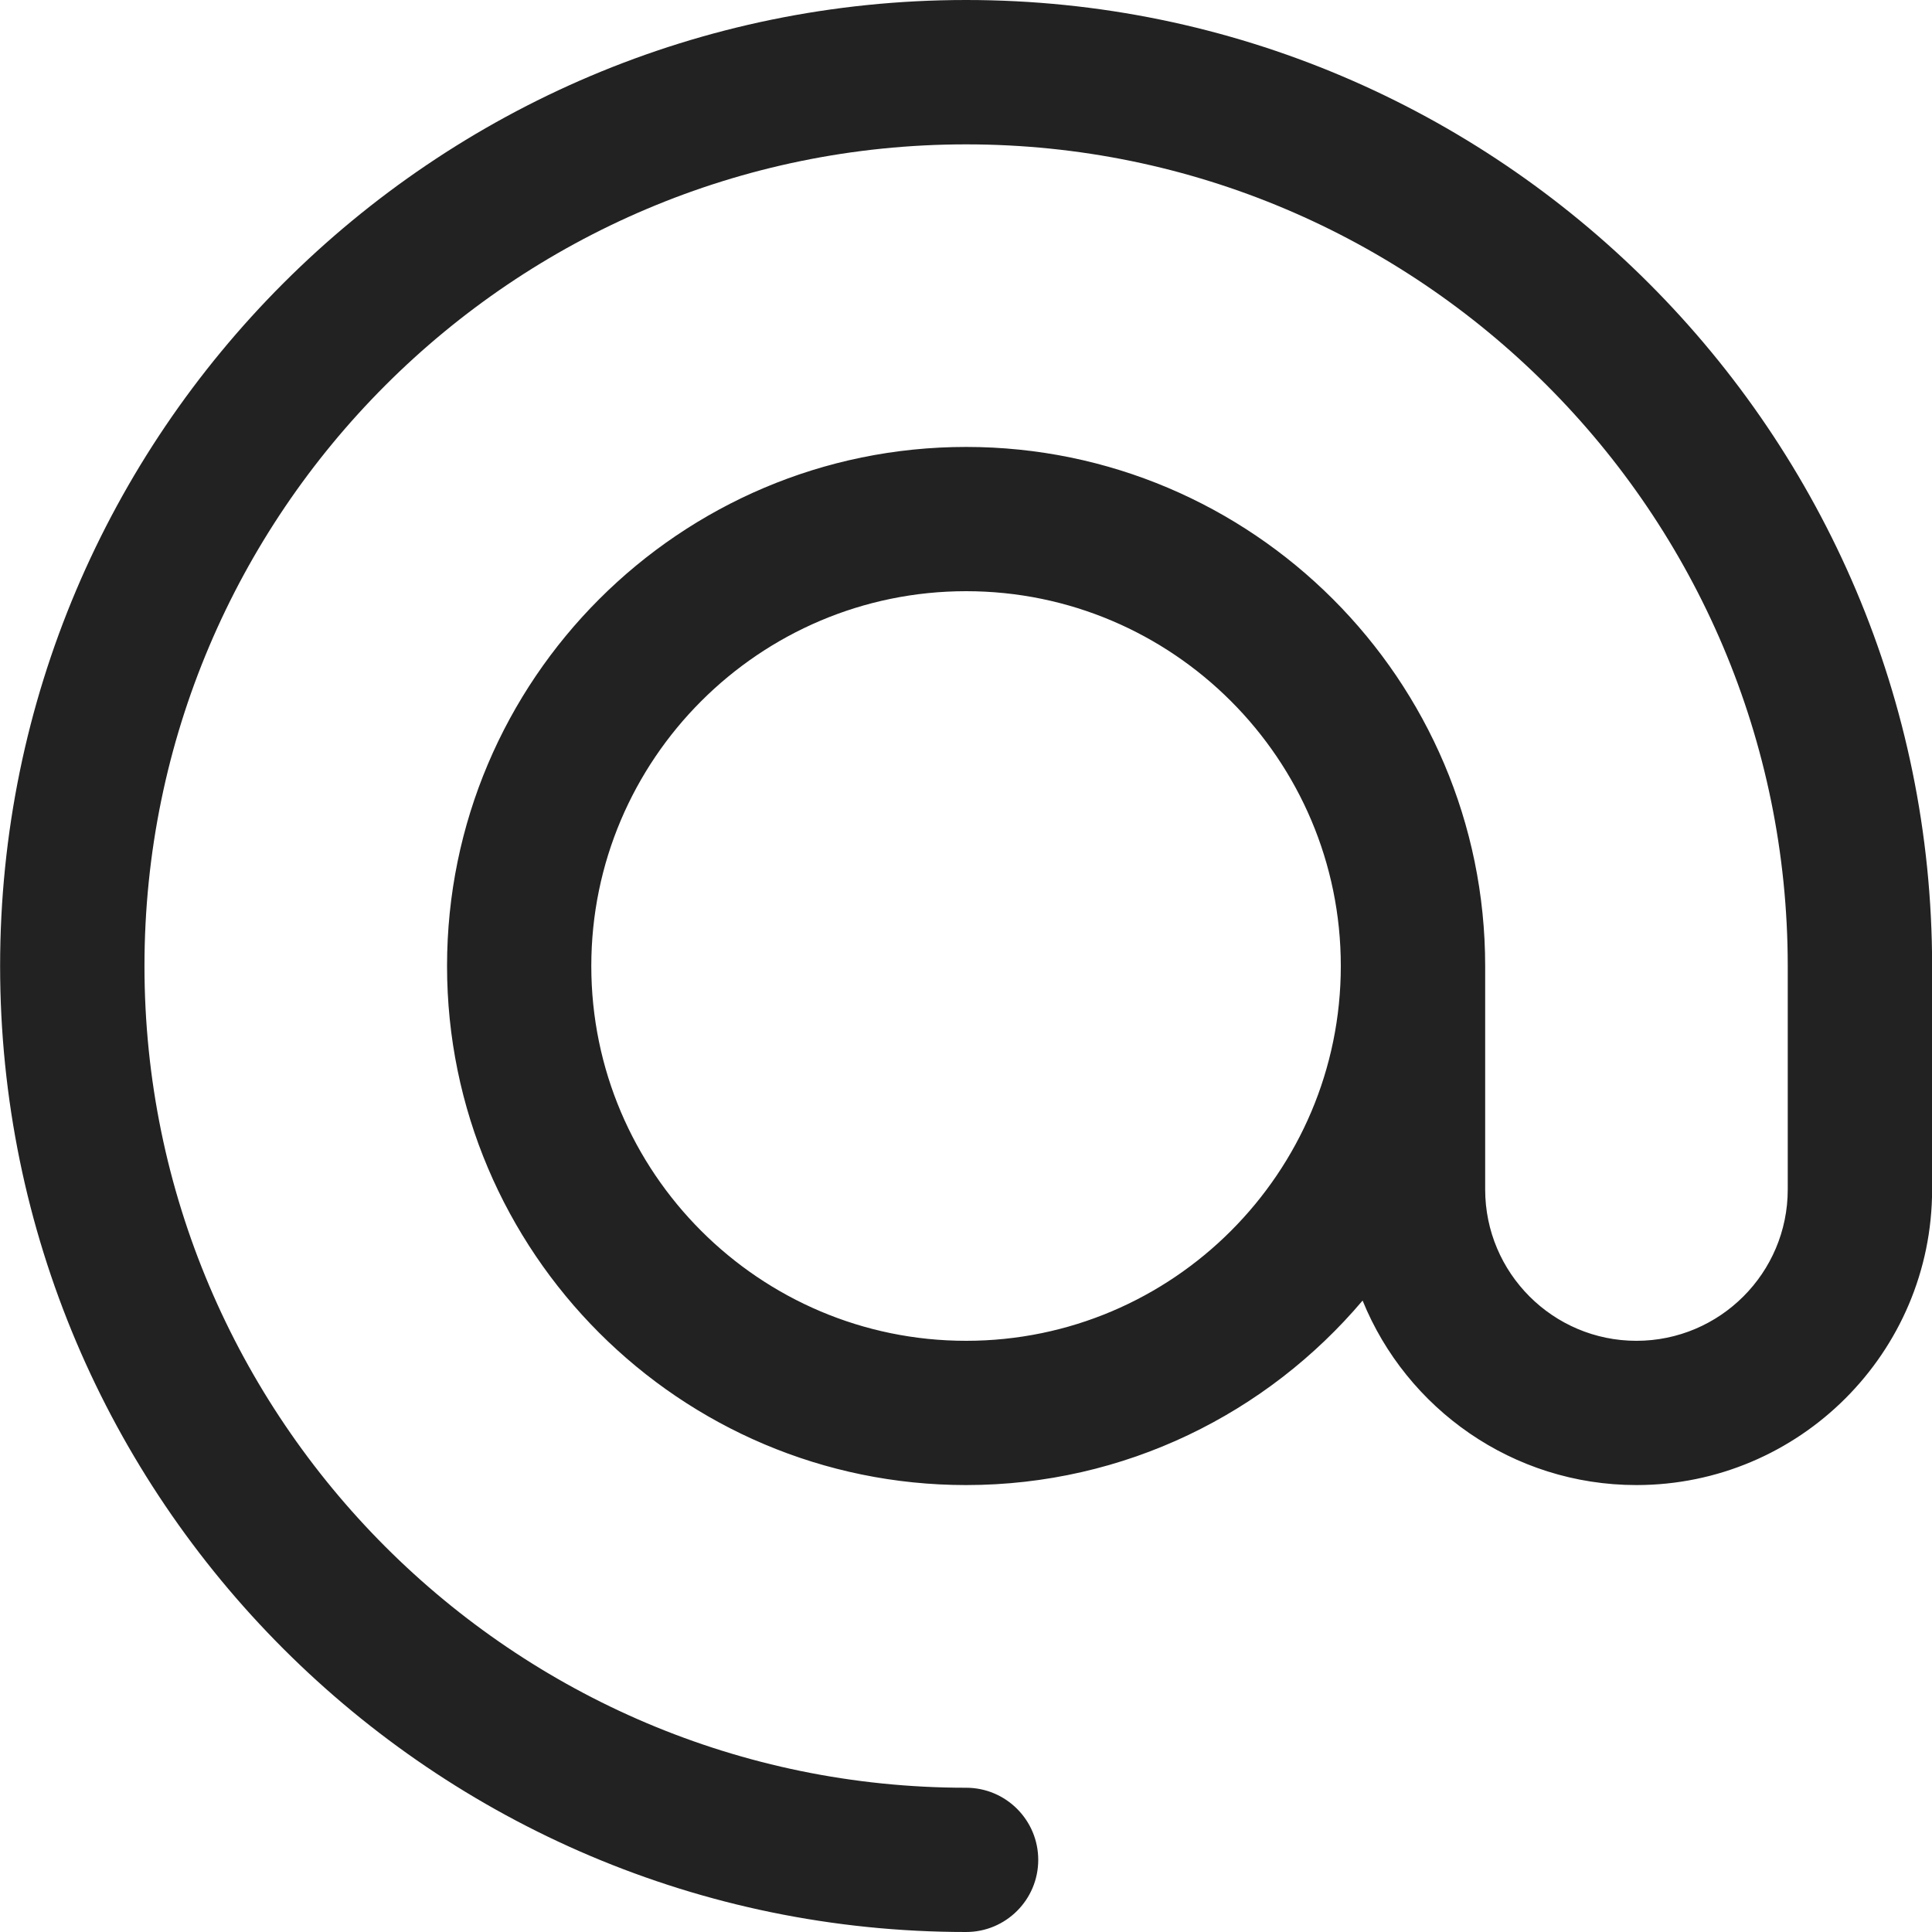
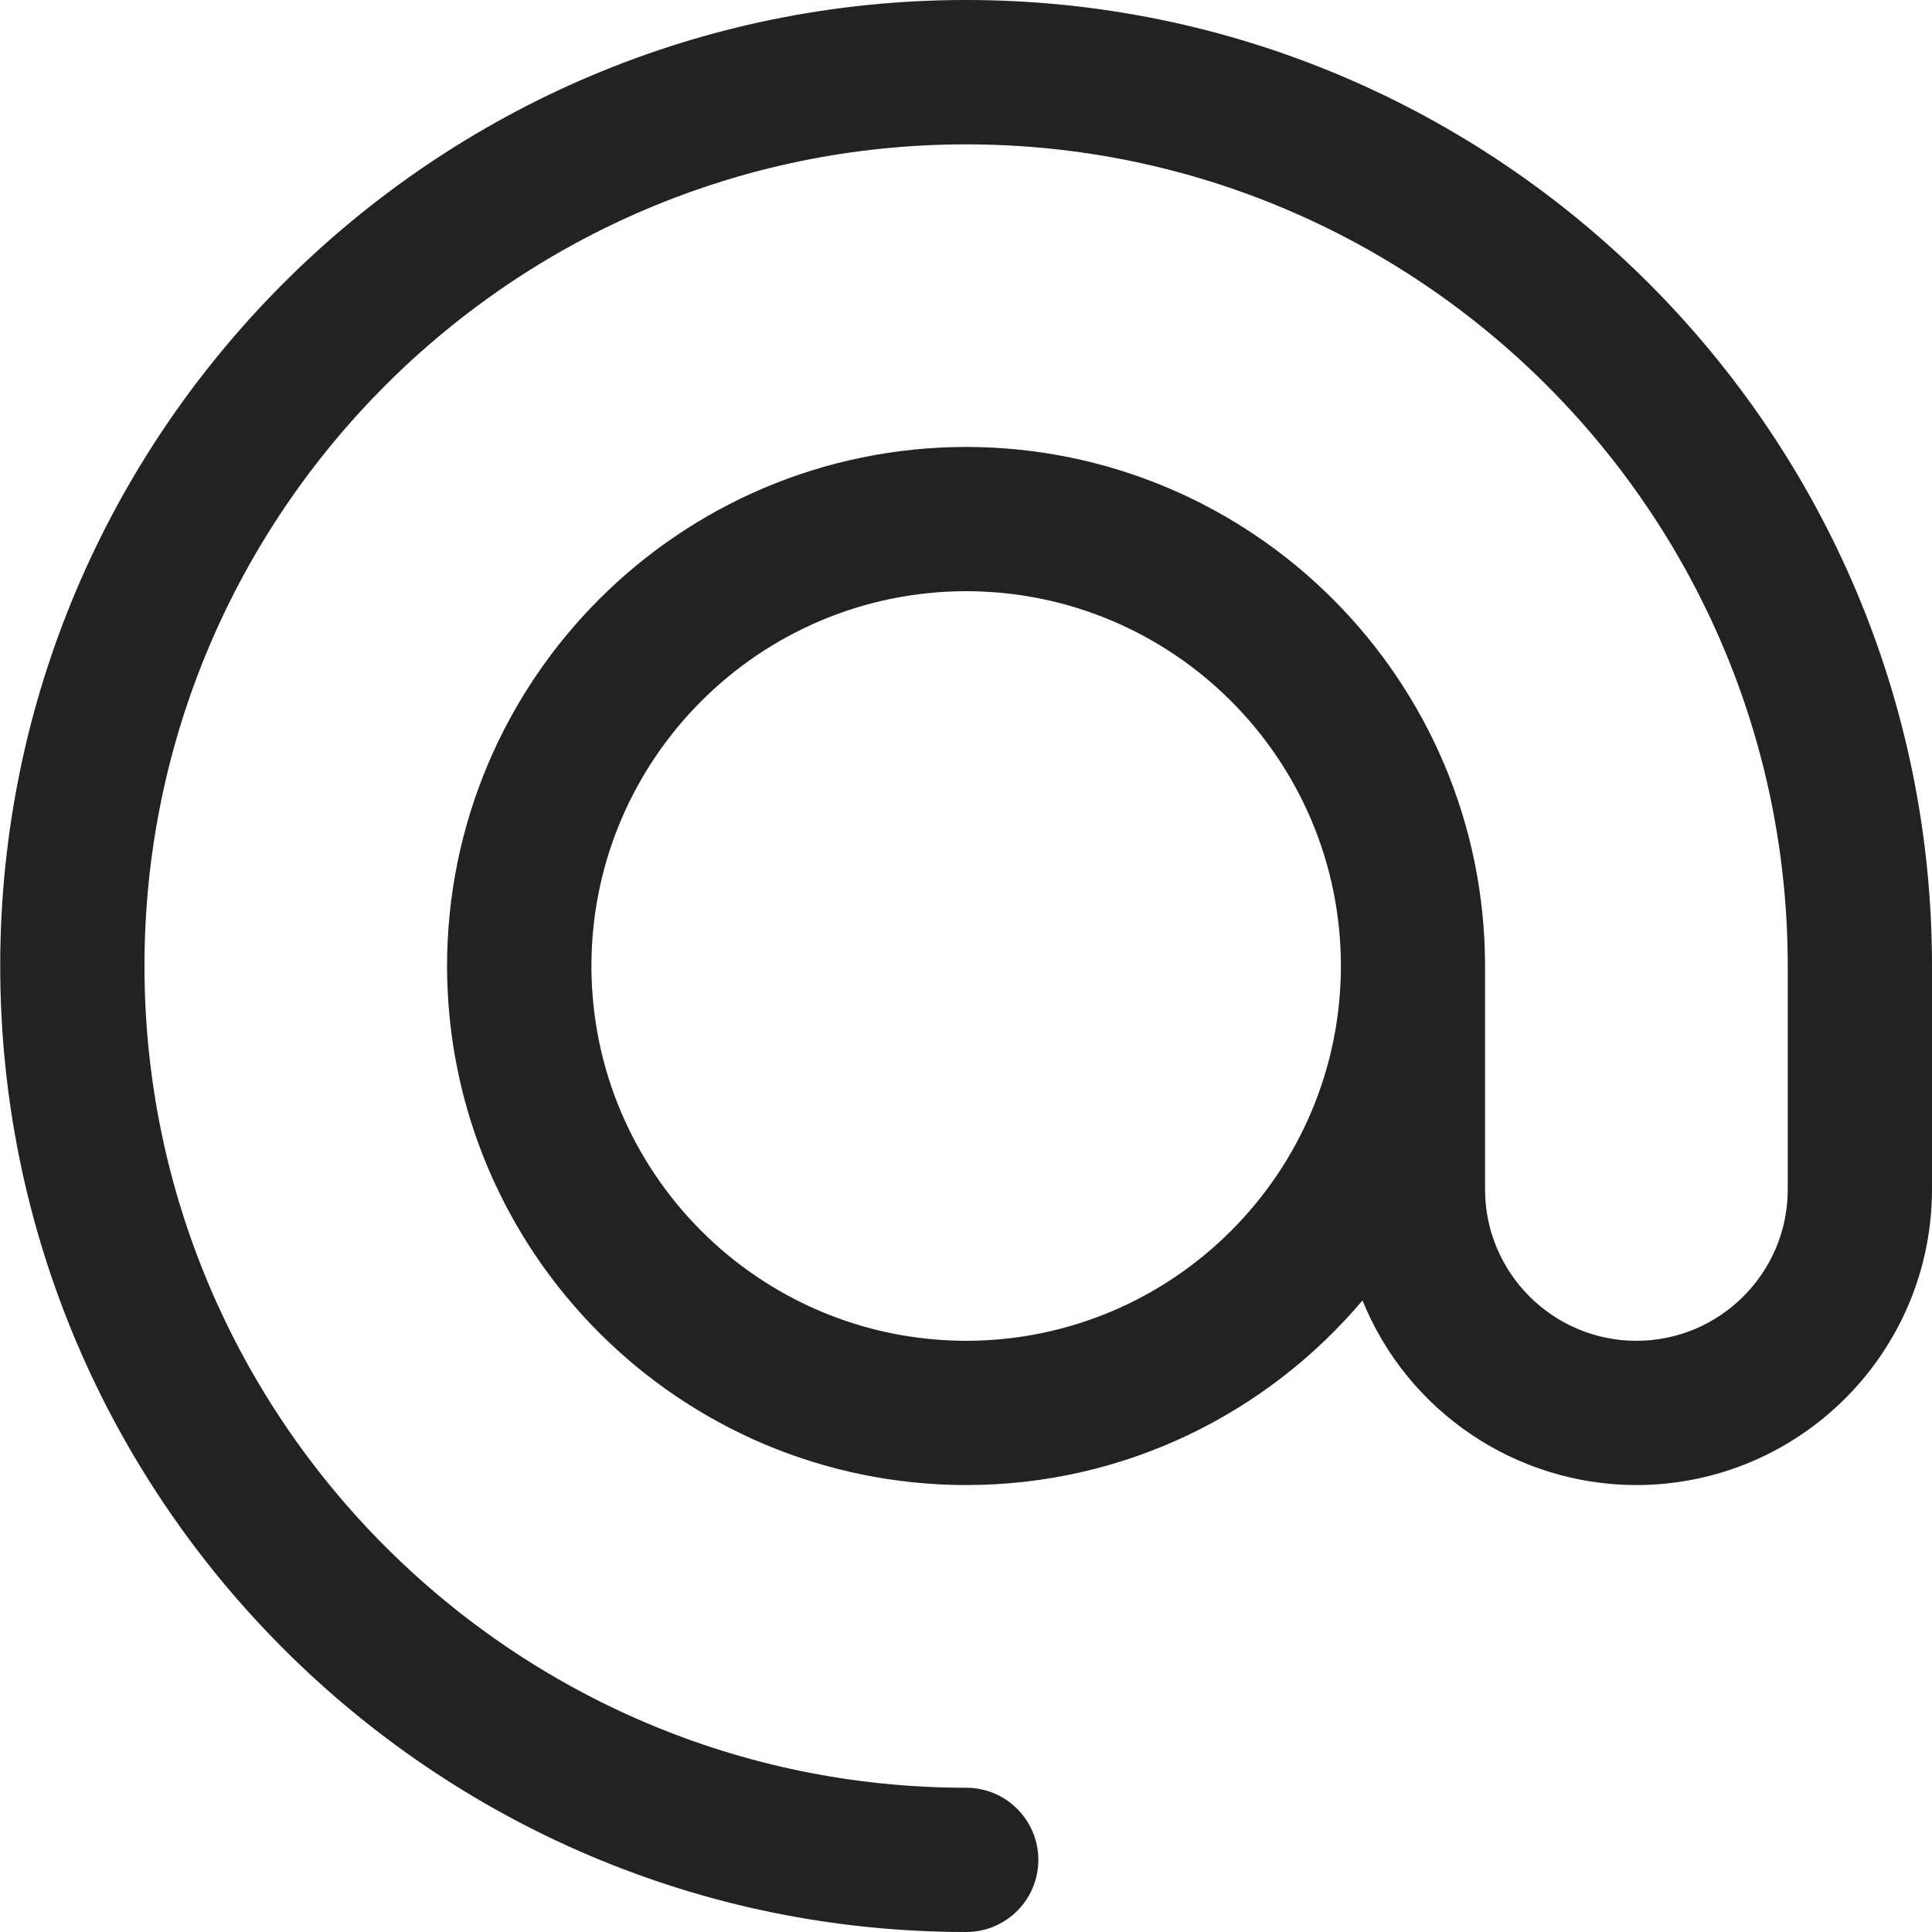
- <svg xmlns="http://www.w3.org/2000/svg" width="18" height="18" viewBox="0 0 18 18" fill="none">
-   <path d="M9.001 0C4.038 0 0.001 4.037 0.001 9C0.001 13.963 4.038 18 9.001 18C9.372 18 9.673 17.699 9.673 17.328C9.673 16.957 9.372 16.656 9.001 16.656C4.78 16.656 1.346 13.221 1.346 9C1.346 4.779 4.78 1.345 9.001 1.345C13.222 1.345 16.656 4.779 16.656 9V11.082C16.656 11.86 16.024 12.492 15.246 12.492C14.469 12.492 13.837 11.86 13.837 11.082V9C13.837 6.333 11.667 4.164 9.001 4.164C6.334 4.164 4.165 6.333 4.165 9C4.165 11.667 6.334 13.836 9.001 13.836C10.481 13.836 11.807 13.167 12.695 12.117C13.104 13.124 14.094 13.836 15.246 13.836C16.765 13.836 18.001 12.601 18.001 11.082V9C18.001 4.037 13.963 0 9.001 0ZM9.001 12.492C7.076 12.492 5.509 10.925 5.509 9C5.509 7.075 7.076 5.508 9.001 5.508C10.926 5.508 12.492 7.075 12.492 9C12.492 10.925 10.926 12.492 9.001 12.492Z" fill="#222222" />
+ <svg xmlns="http://www.w3.org/2000/svg" width="18" height="18" fill="none">
+   <path d="M9 0C4.039 0 .002 4.037.002 9s4.037 9 9 9a.672.672 0 100-1.344C4.78 16.656 1.346 13.22 1.346 9S4.78 1.345 9 1.345 16.656 4.779 16.656 9v2.082c0 .777-.632 1.41-1.41 1.41-.777 0-1.41-.633-1.41-1.41V9a4.841 4.841 0 00-4.835-4.836A4.842 4.842 0 004.165 9 4.842 4.842 0 009 13.836c1.48 0 2.806-.669 3.694-1.72a2.758 2.758 0 002.551 1.72 2.758 2.758 0 002.755-2.754V9c0-4.963-4.038-9-9-9zm0 12.492A3.496 3.496 0 015.51 9 3.496 3.496 0 019 5.508 3.495 3.495 0 0112.493 9a3.496 3.496 0 01-3.491 3.492z" fill="#222" />
</svg>
